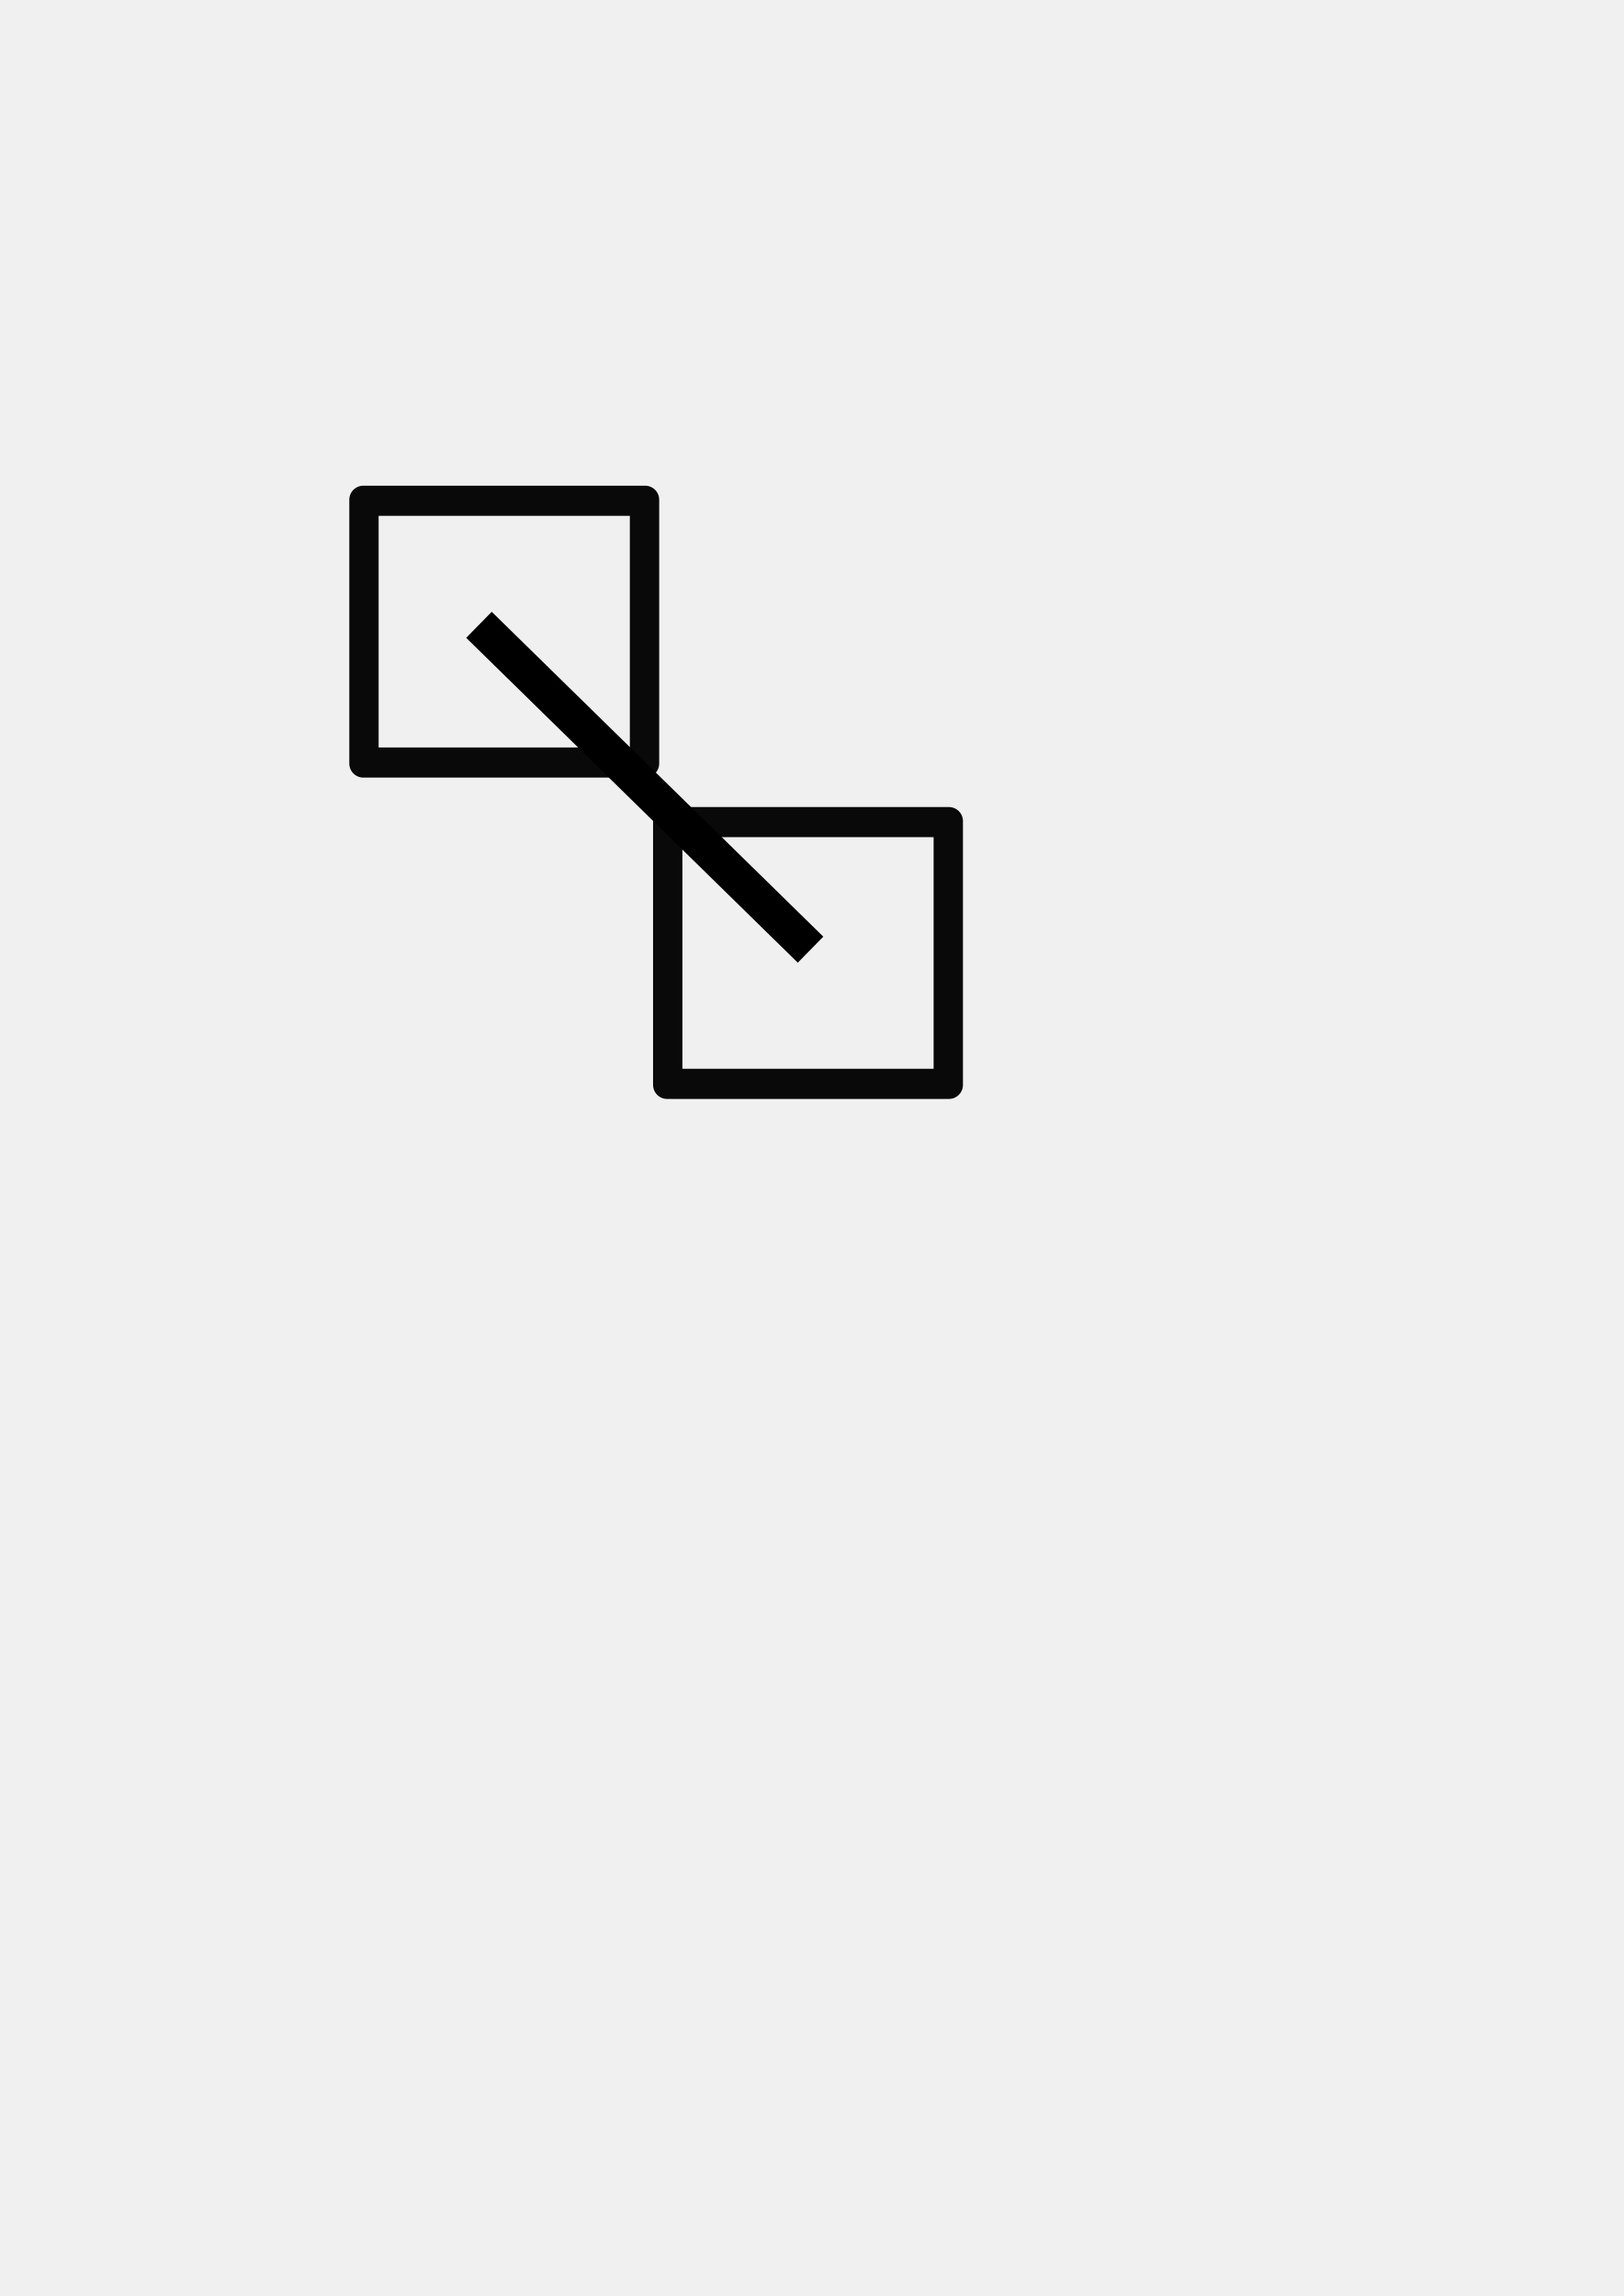
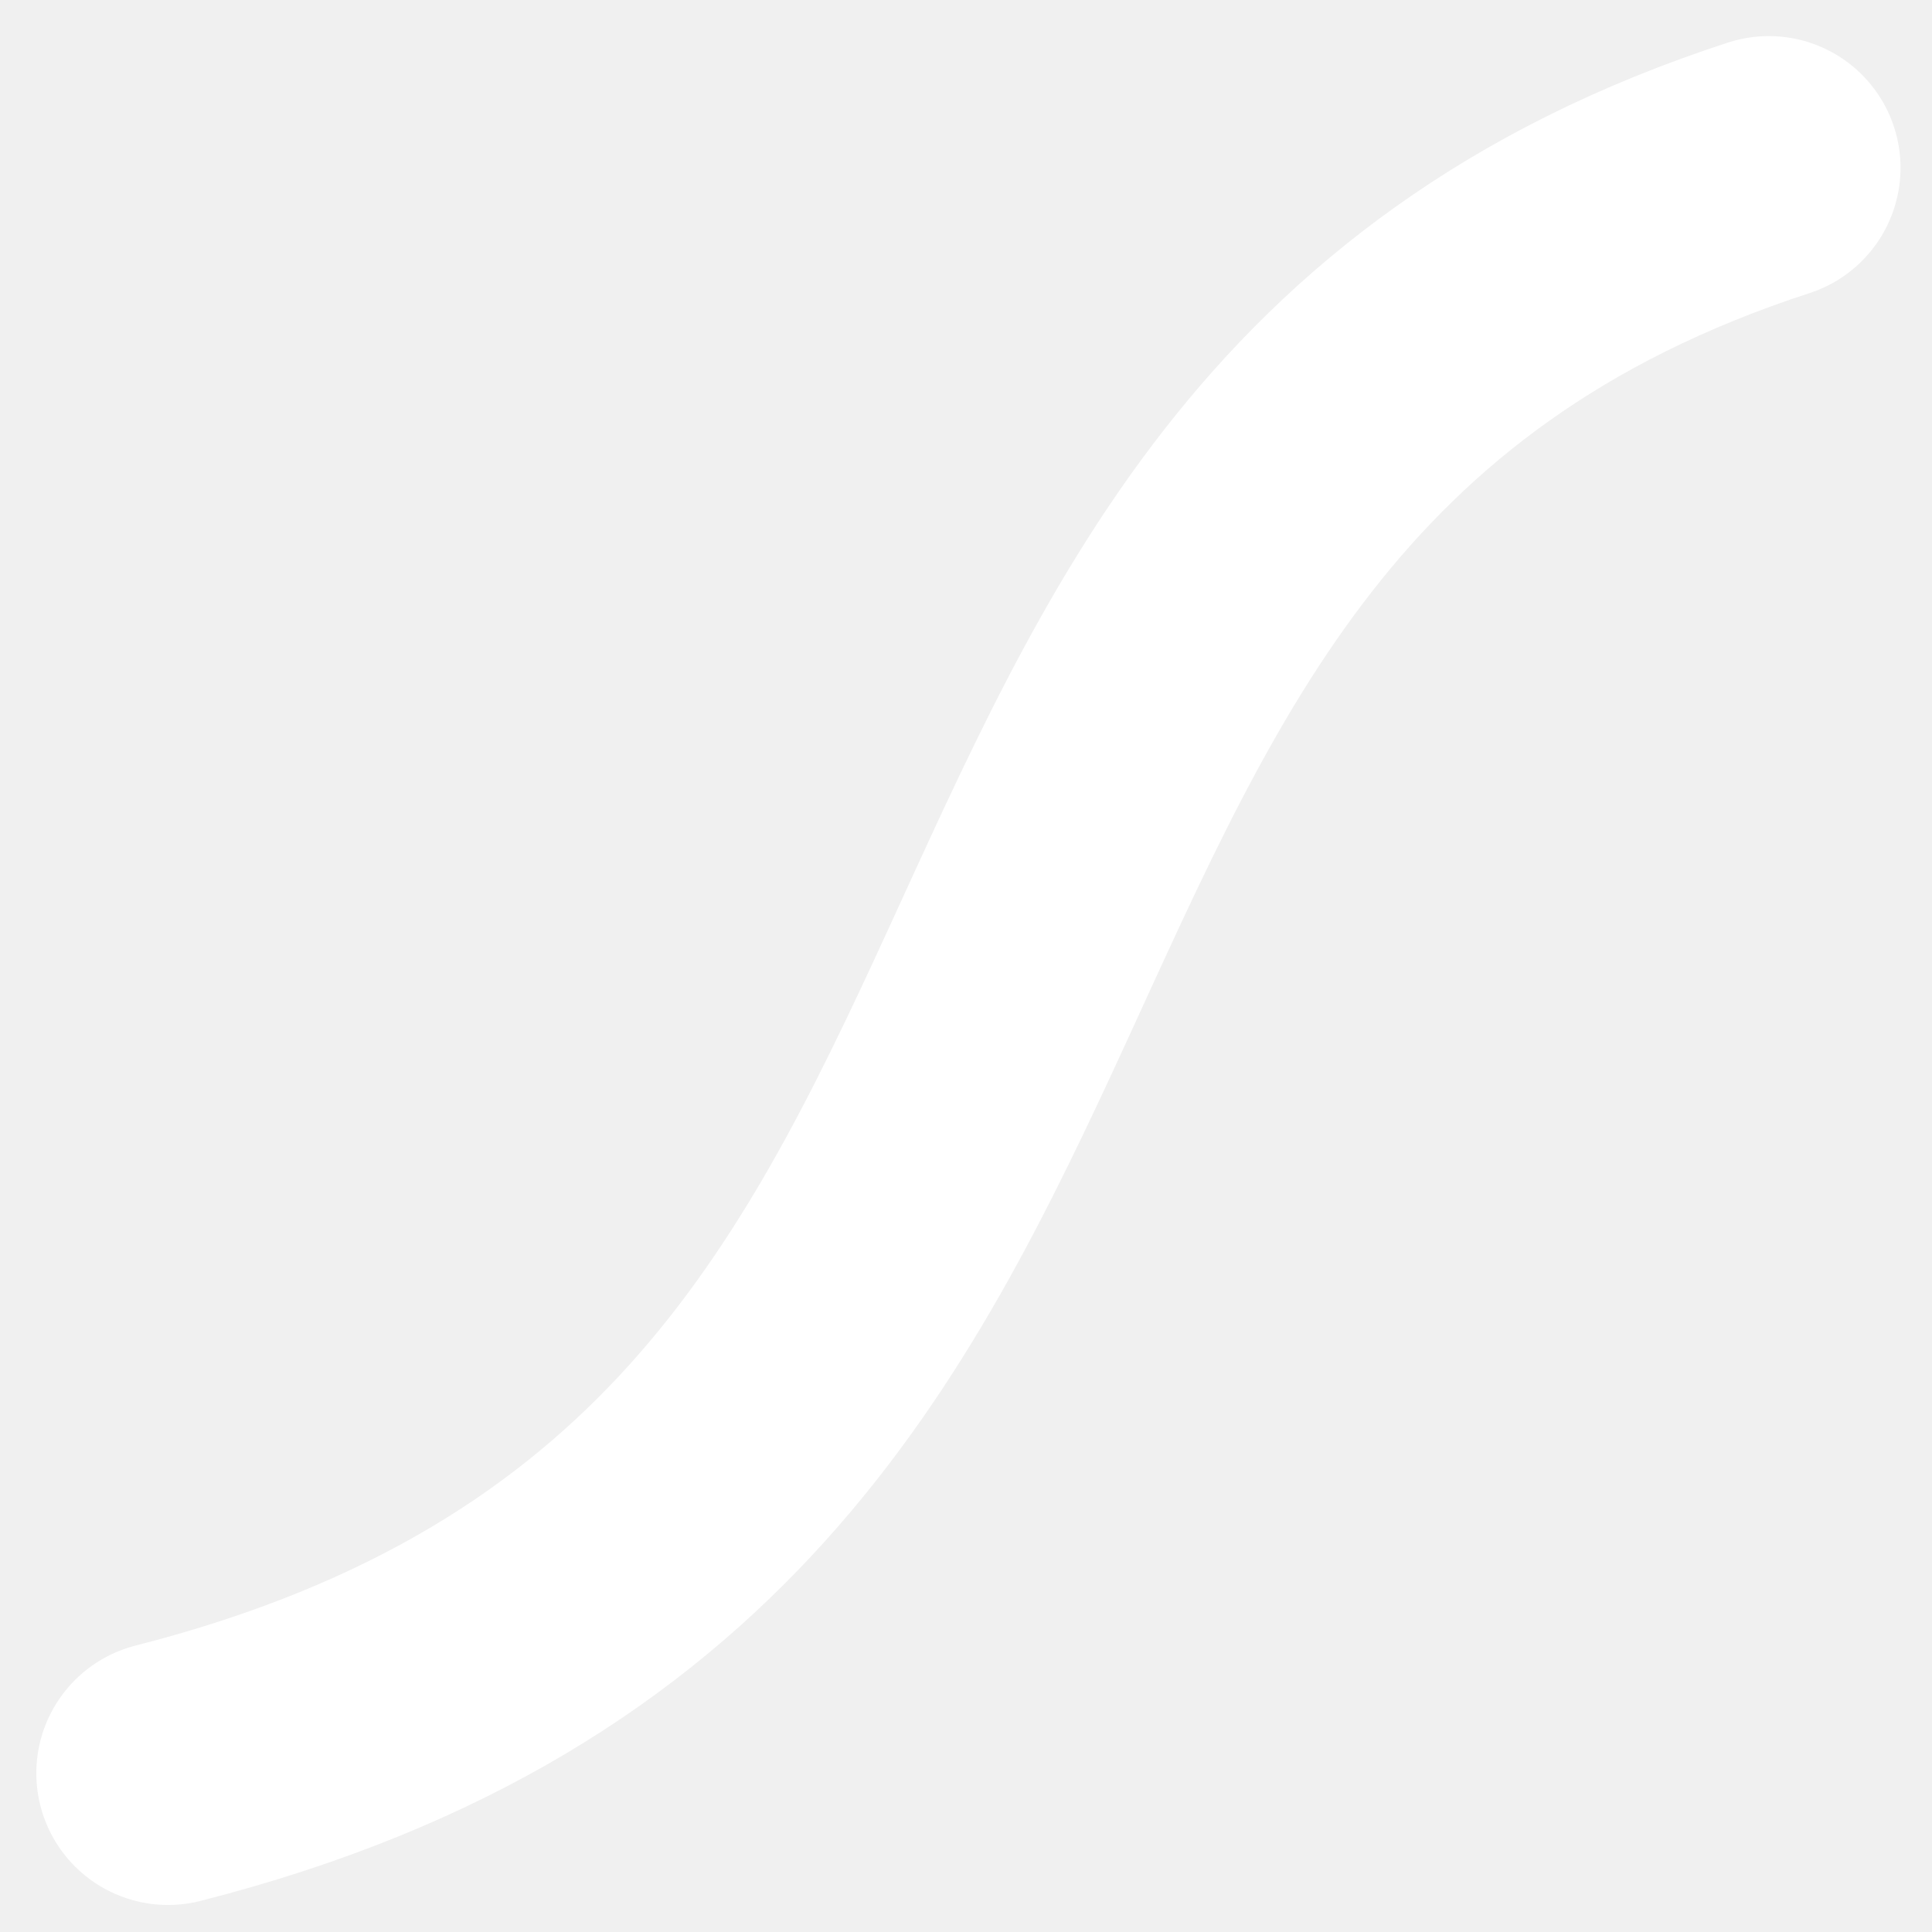
- <svg xmlns="http://www.w3.org/2000/svg" width="210mm" height="297mm" viewBox="0 0 210 297" version="1.1" id="svg8">
+ <svg xmlns="http://www.w3.org/2000/svg" width="110mm" height="110mm" viewBox="0 0 110 110" version="1.1" id="svg8">
  <defs id="defs2" />
-   <g id="layer1">
-     <path style="color:#000000;font-style:normal;font-variant:normal;font-weight:normal;font-stretch:normal;font-size:medium;line-height:normal;font-family:sans-serif;font-variant-ligatures:normal;font-variant-position:normal;font-variant-caps:normal;font-variant-numeric:normal;font-variant-alternates:normal;font-feature-settings:normal;text-indent:0;text-align:start;text-decoration:none;text-decoration-line:none;text-decoration-style:solid;text-decoration-color:#000000;letter-spacing:normal;word-spacing:normal;text-transform:none;writing-mode:lr-tb;direction:ltr;text-orientation:mixed;dominant-baseline:auto;baseline-shift:baseline;text-anchor:start;white-space:normal;shape-padding:0;clip-rule:nonzero;display:inline;overflow:visible;visibility:visible;opacity:0.96;isolation:auto;mix-blend-mode:normal;color-interpolation:sRGB;color-interpolation-filters:linearRGB;solid-color:#000000;solid-opacity:1;vector-effect:none;fill:none;fill-opacity:1;fill-rule:nonzero;stroke:#000000;stroke-width:3.638;stroke-linecap:butt;stroke-linejoin:round;stroke-miterlimit:4;stroke-dasharray:none;stroke-dashoffset:0;stroke-opacity:1;color-rendering:auto;image-rendering:auto;shape-rendering:auto;text-rendering:auto;enable-background:accumulate" d="m 46.995,64.645 v 0.13 33.993 H 83.436 V 64.645 Z m 0.155,0.262 h 36.13 v 33.598 h -36.13 z" id="rect815" />
-     <path style="color:#000000;font-style:normal;font-variant:normal;font-weight:normal;font-stretch:normal;font-size:medium;line-height:normal;font-family:sans-serif;font-variant-ligatures:normal;font-variant-position:normal;font-variant-caps:normal;font-variant-numeric:normal;font-variant-alternates:normal;font-feature-settings:normal;text-indent:0;text-align:start;text-decoration:none;text-decoration-line:none;text-decoration-style:solid;text-decoration-color:#000000;letter-spacing:normal;word-spacing:normal;text-transform:none;writing-mode:lr-tb;direction:ltr;text-orientation:mixed;dominant-baseline:auto;baseline-shift:baseline;text-anchor:start;white-space:normal;shape-padding:0;clip-rule:nonzero;display:inline;overflow:visible;visibility:visible;opacity:0.96;isolation:auto;mix-blend-mode:normal;color-interpolation:sRGB;color-interpolation-filters:linearRGB;solid-color:#000000;solid-opacity:1;vector-effect:none;fill:none;fill-opacity:1;fill-rule:nonzero;stroke:#000000;stroke-width:3.638;stroke-linecap:butt;stroke-linejoin:round;stroke-miterlimit:4;stroke-dasharray:none;stroke-dashoffset:0;stroke-opacity:1;color-rendering:auto;image-rendering:auto;shape-rendering:auto;text-rendering:auto;enable-background:accumulate" d="m 86.282,106.213 v 0.13 33.993 h 36.441 v -34.123 z m 0.155,0.262 H 122.567 v 33.598 H 86.437 Z" id="rect815-3" />
-     <path style="fill:none;stroke:#000000;stroke-width:4.714;stroke-linecap:butt;stroke-linejoin:miter;stroke-miterlimit:4;stroke-dasharray:none;stroke-opacity:1" d="m 61.946,80.822 v 0 l 42.885,42.023 v 0" id="path861" />
+   <g id="layer1" transform="translate(0,-187)">
+     <path style="fill:none;stroke:#ffffff;stroke-width:15;stroke-linecap:round;stroke-linejoin:miter;stroke-miterlimit:4;stroke-dasharray:none;stroke-opacity:1" d="M 9.568,287.961 C 69.165,272.777 47.021,214.023 100.707,196.555" id="path819" />
  </g>
</svg>
